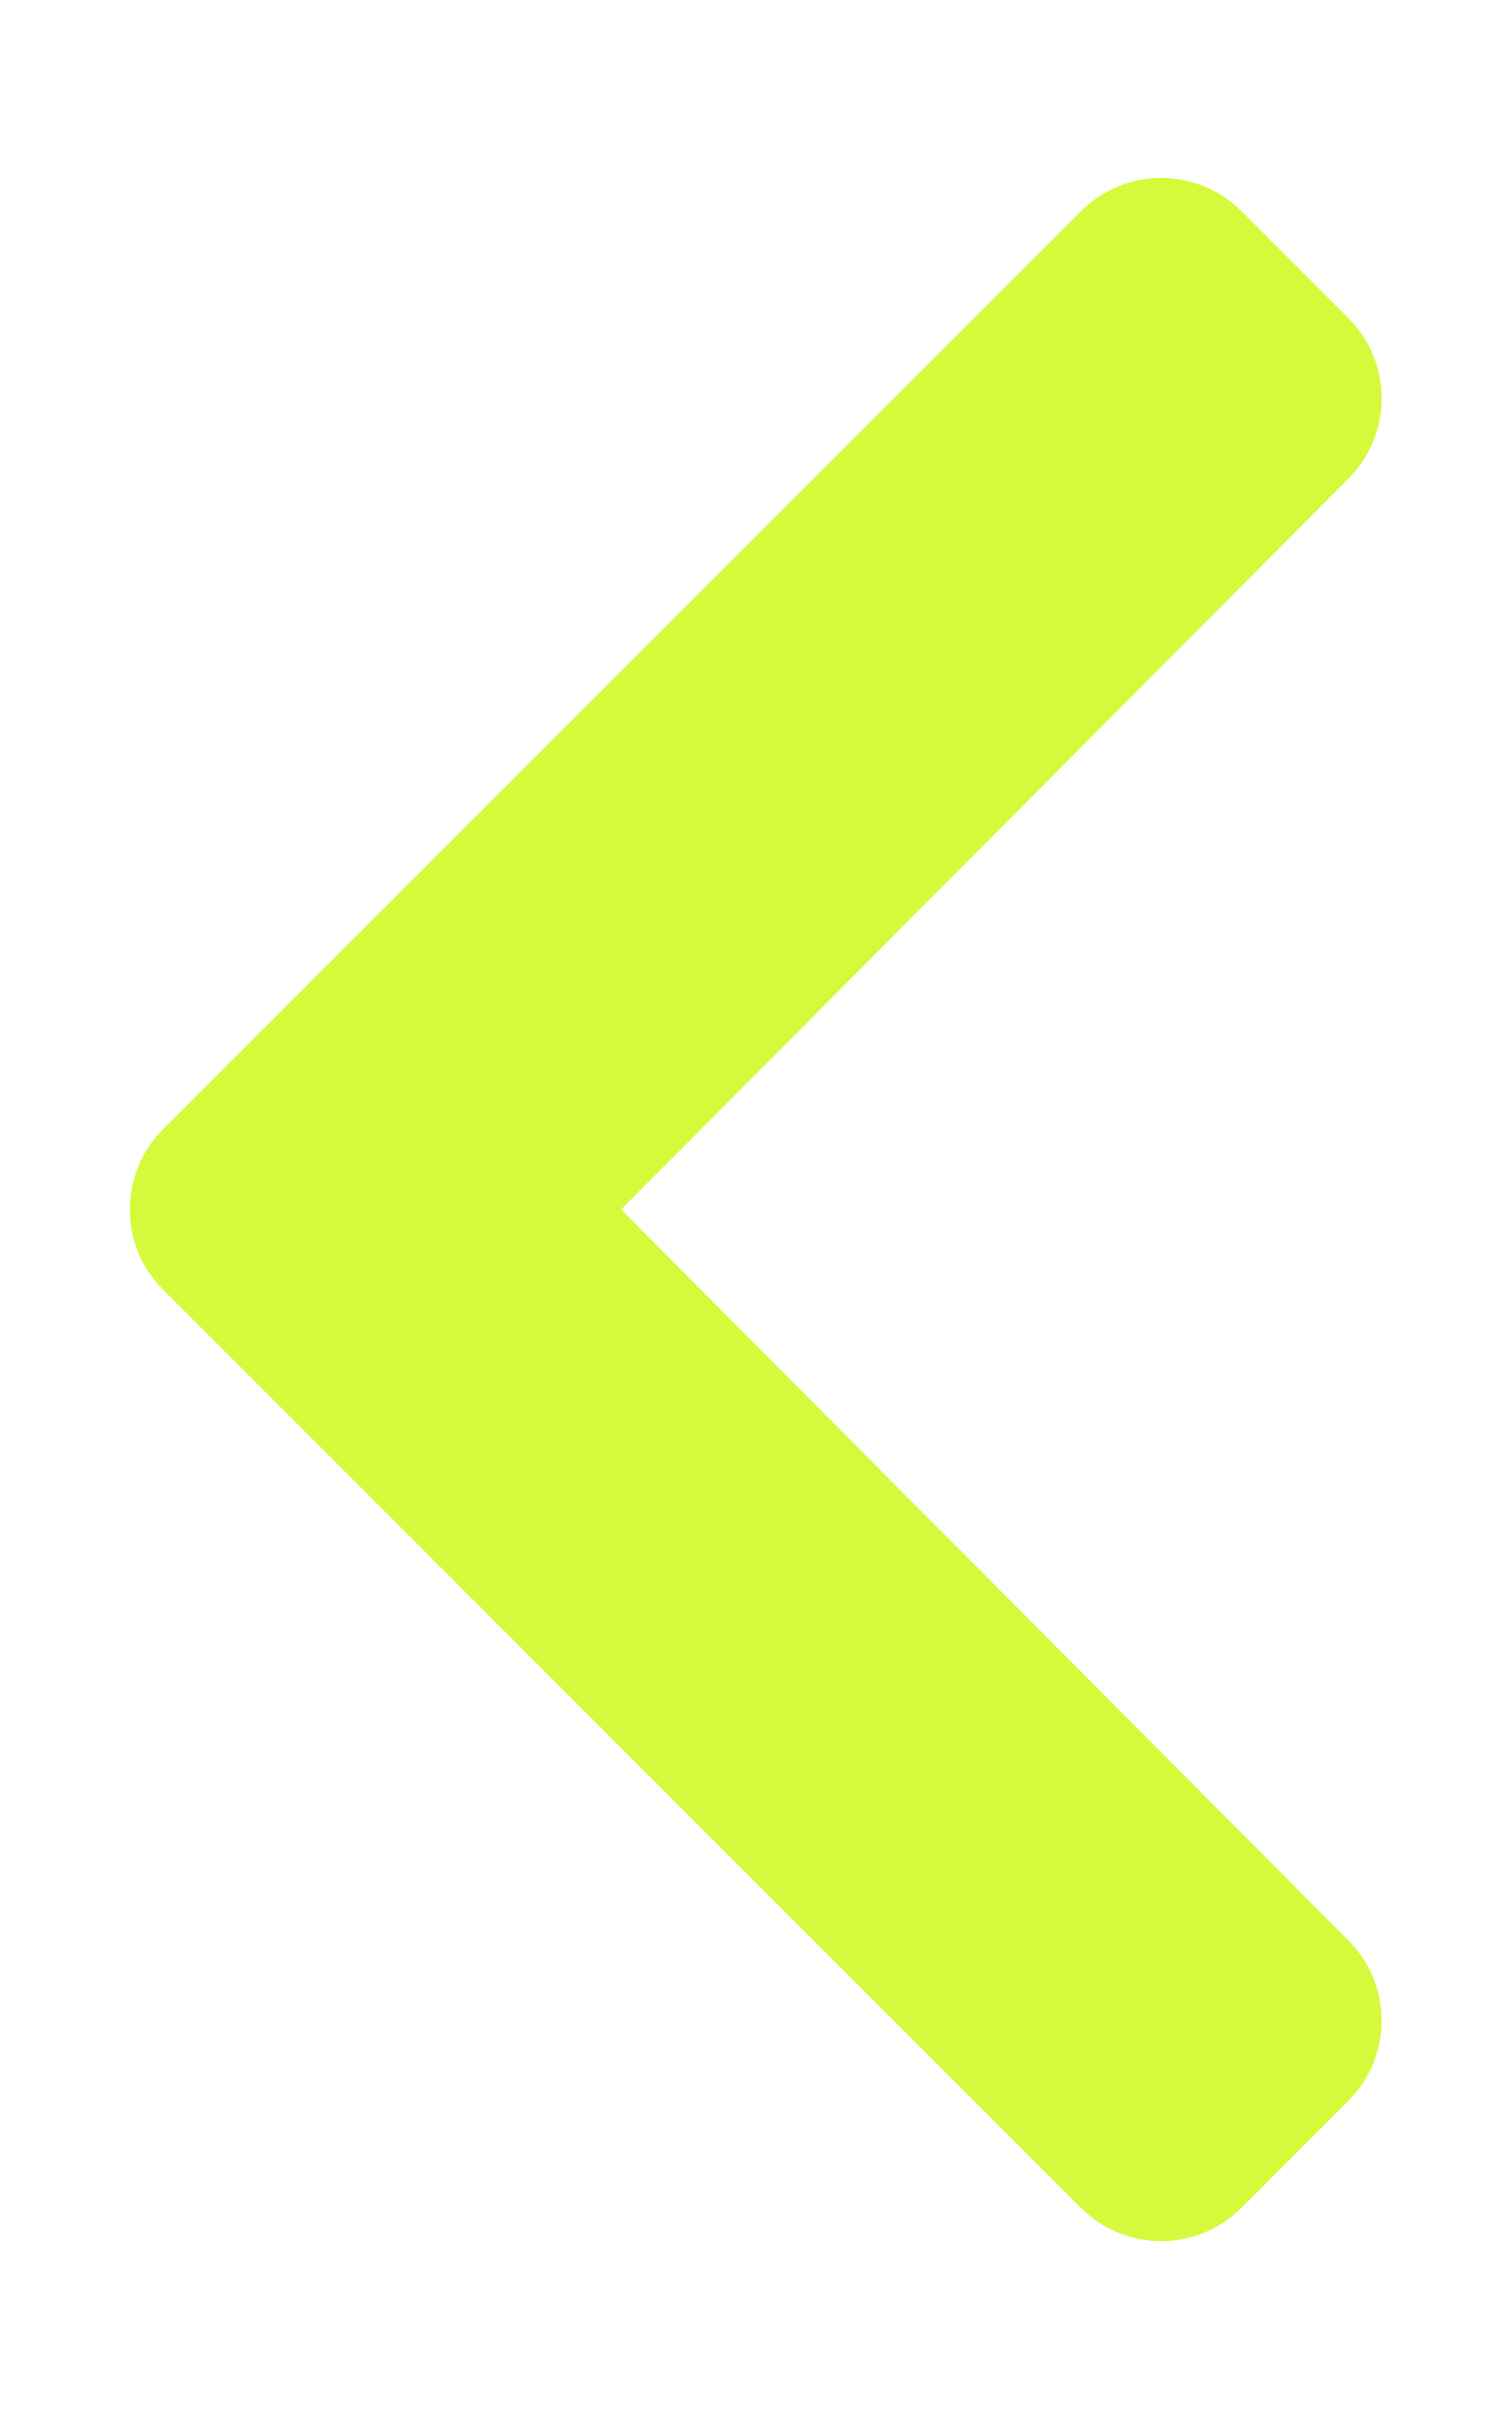
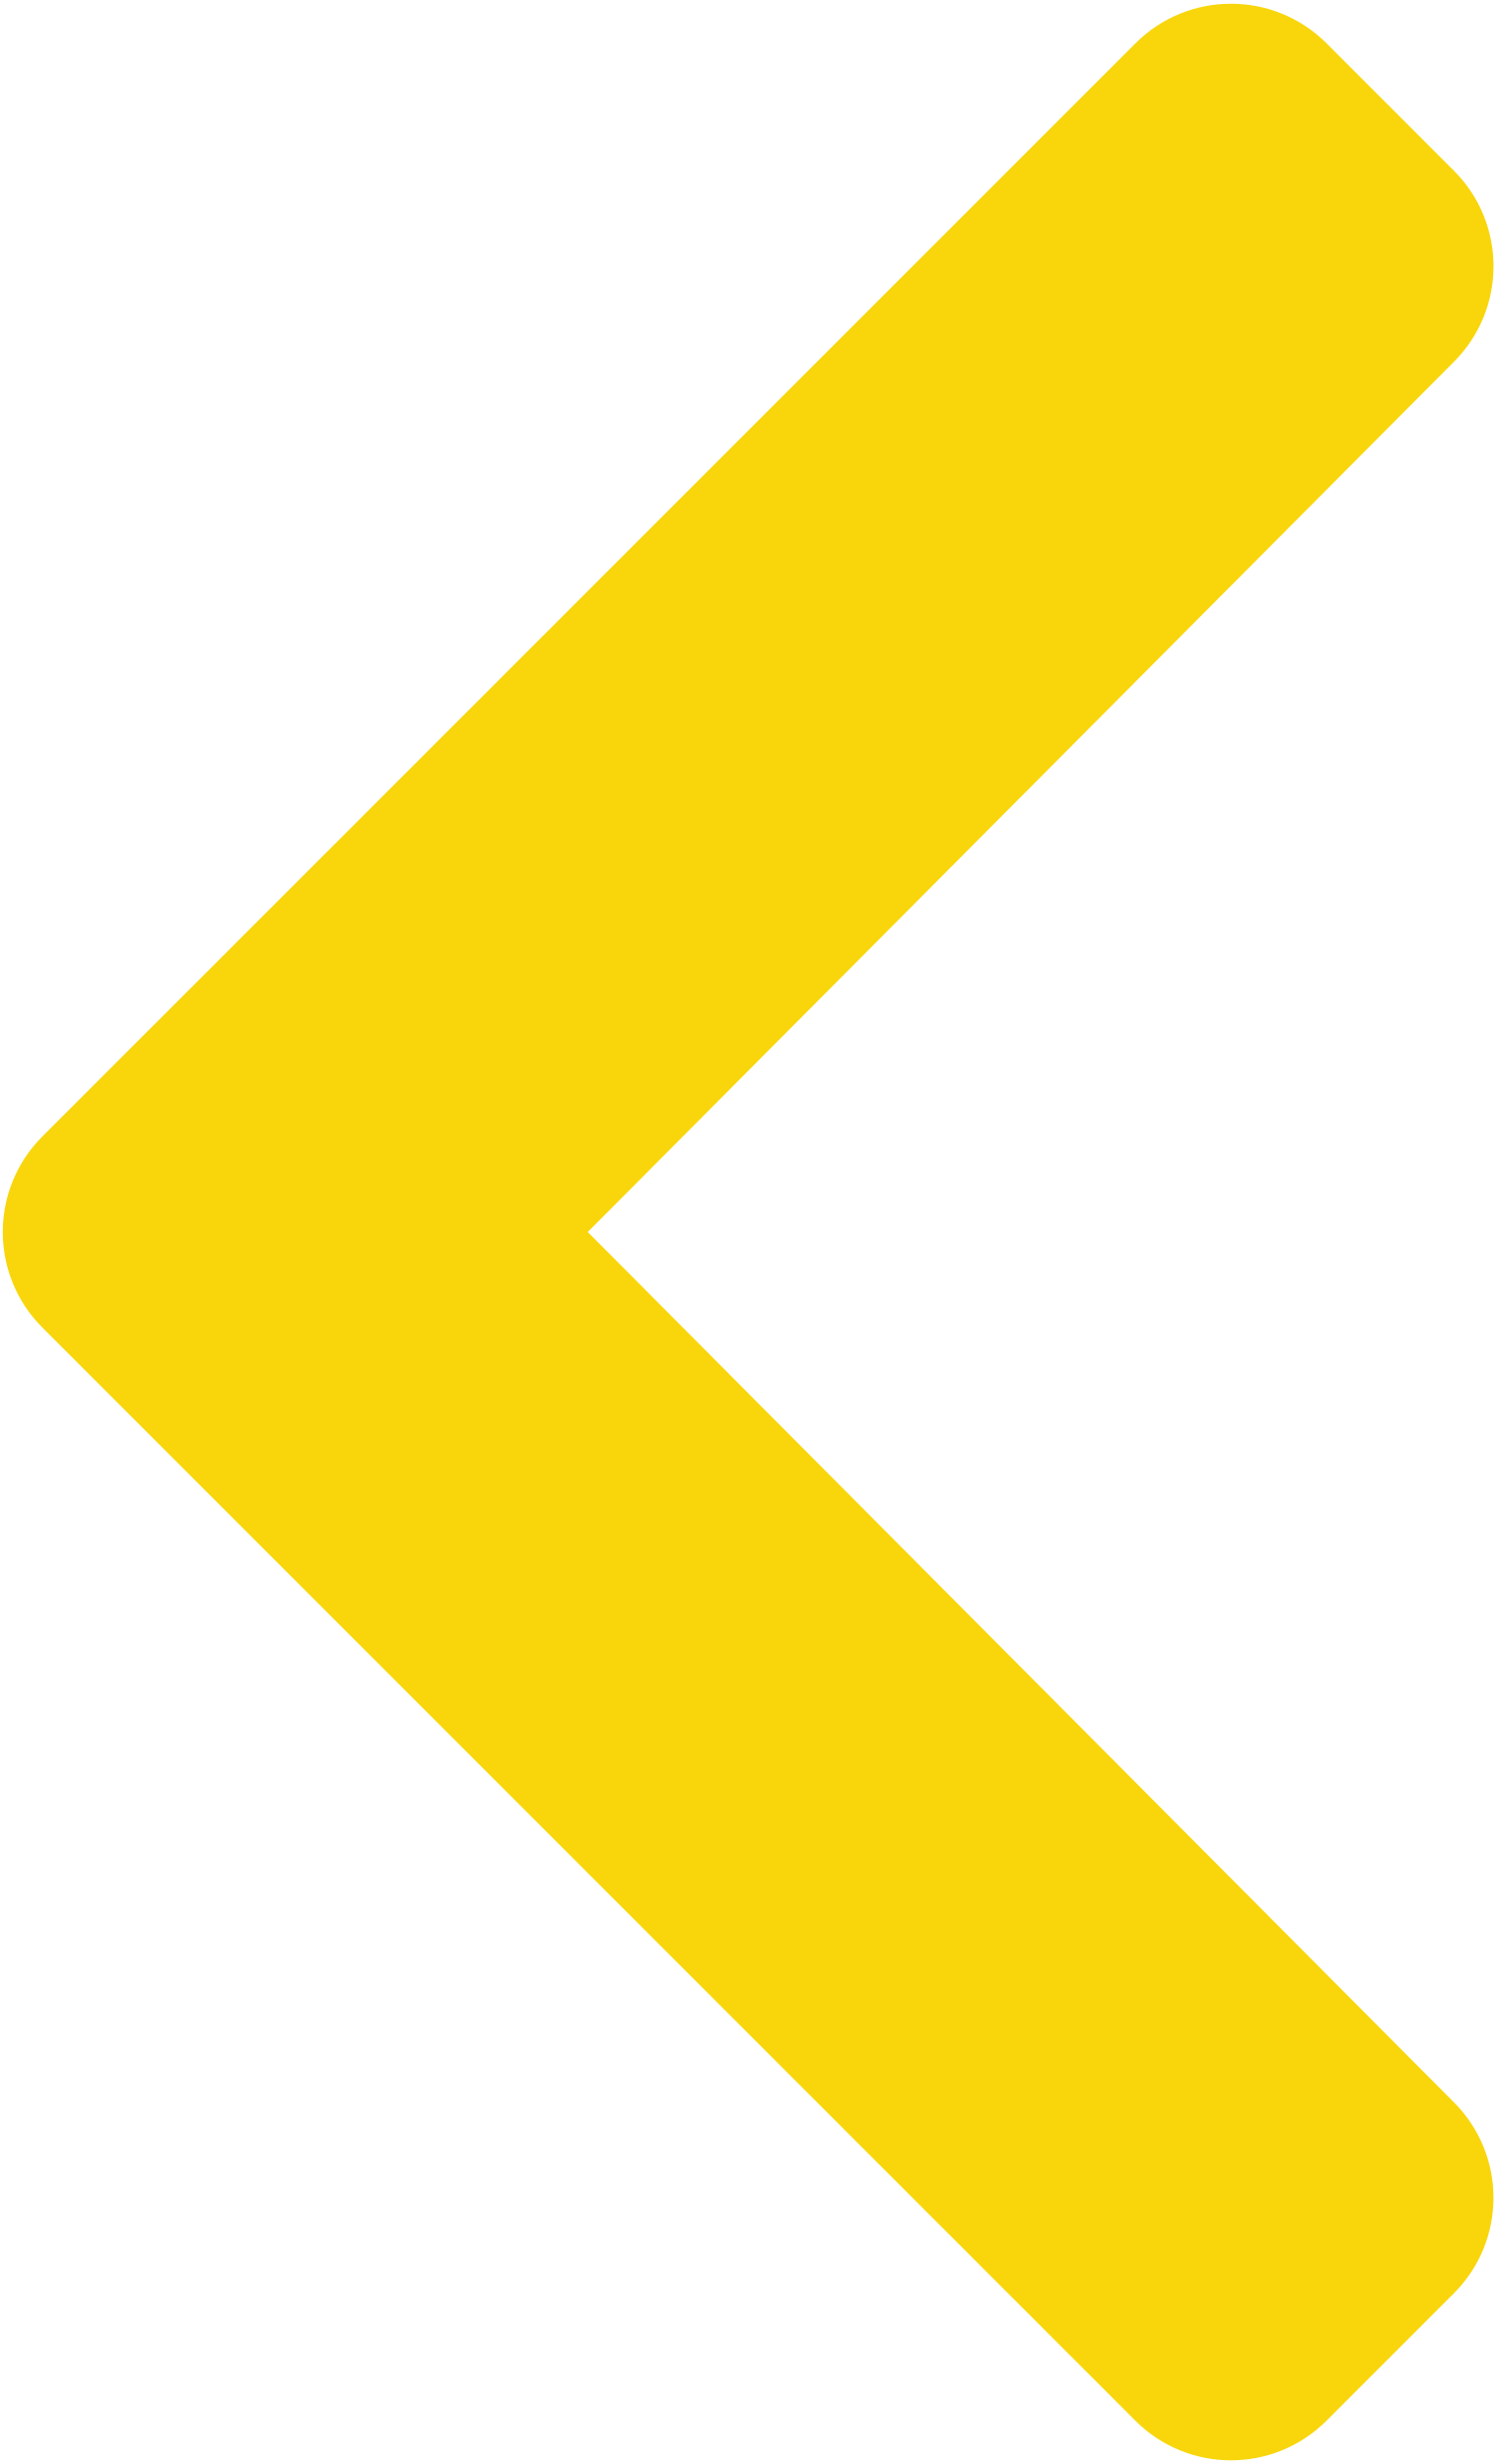
- <svg xmlns="http://www.w3.org/2000/svg" aria-hidden="true" focusable="false" data-prefix="fas" data-icon="chevron-left" class="svg-inline--fa fa-chevron-left fa-w-10" role="img" viewBox="0 0 320 512">
-   <path fill="#D5FA3B" d="M34.52 239.03L228.87 44.69c9.37-9.37 24.57-9.37 33.94 0l22.67 22.67c9.36 9.36 9.37 24.52.04 33.9L131.49 256l154.02 154.75c9.34 9.38 9.32 24.54-.04 33.9l-22.67 22.67c-9.37 9.37-24.57 9.37-33.94 0L34.52 272.97c-9.37-9.37-9.37-24.57 0-33.94z" />
+ <svg xmlns="http://www.w3.org/2000/svg" width="266" height="438" viewBox="0 0 266 438" fill="none">
+   <path d="M7.52 202.03L201.87 7.69C211.24 -1.68 226.44 -1.68 235.81 7.69L258.48 30.36C267.84 39.72 267.85 54.88 258.52 64.26L104.49 219L258.51 373.75C267.85 383.13 267.83 398.29 258.47 407.65L235.8 430.32C226.43 439.69 211.23 439.69 201.86 430.32L7.52 235.97C-1.85 226.6 -1.85 211.4 7.52 202.03V202.03Z" fill="#F8D60B" />
</svg>
